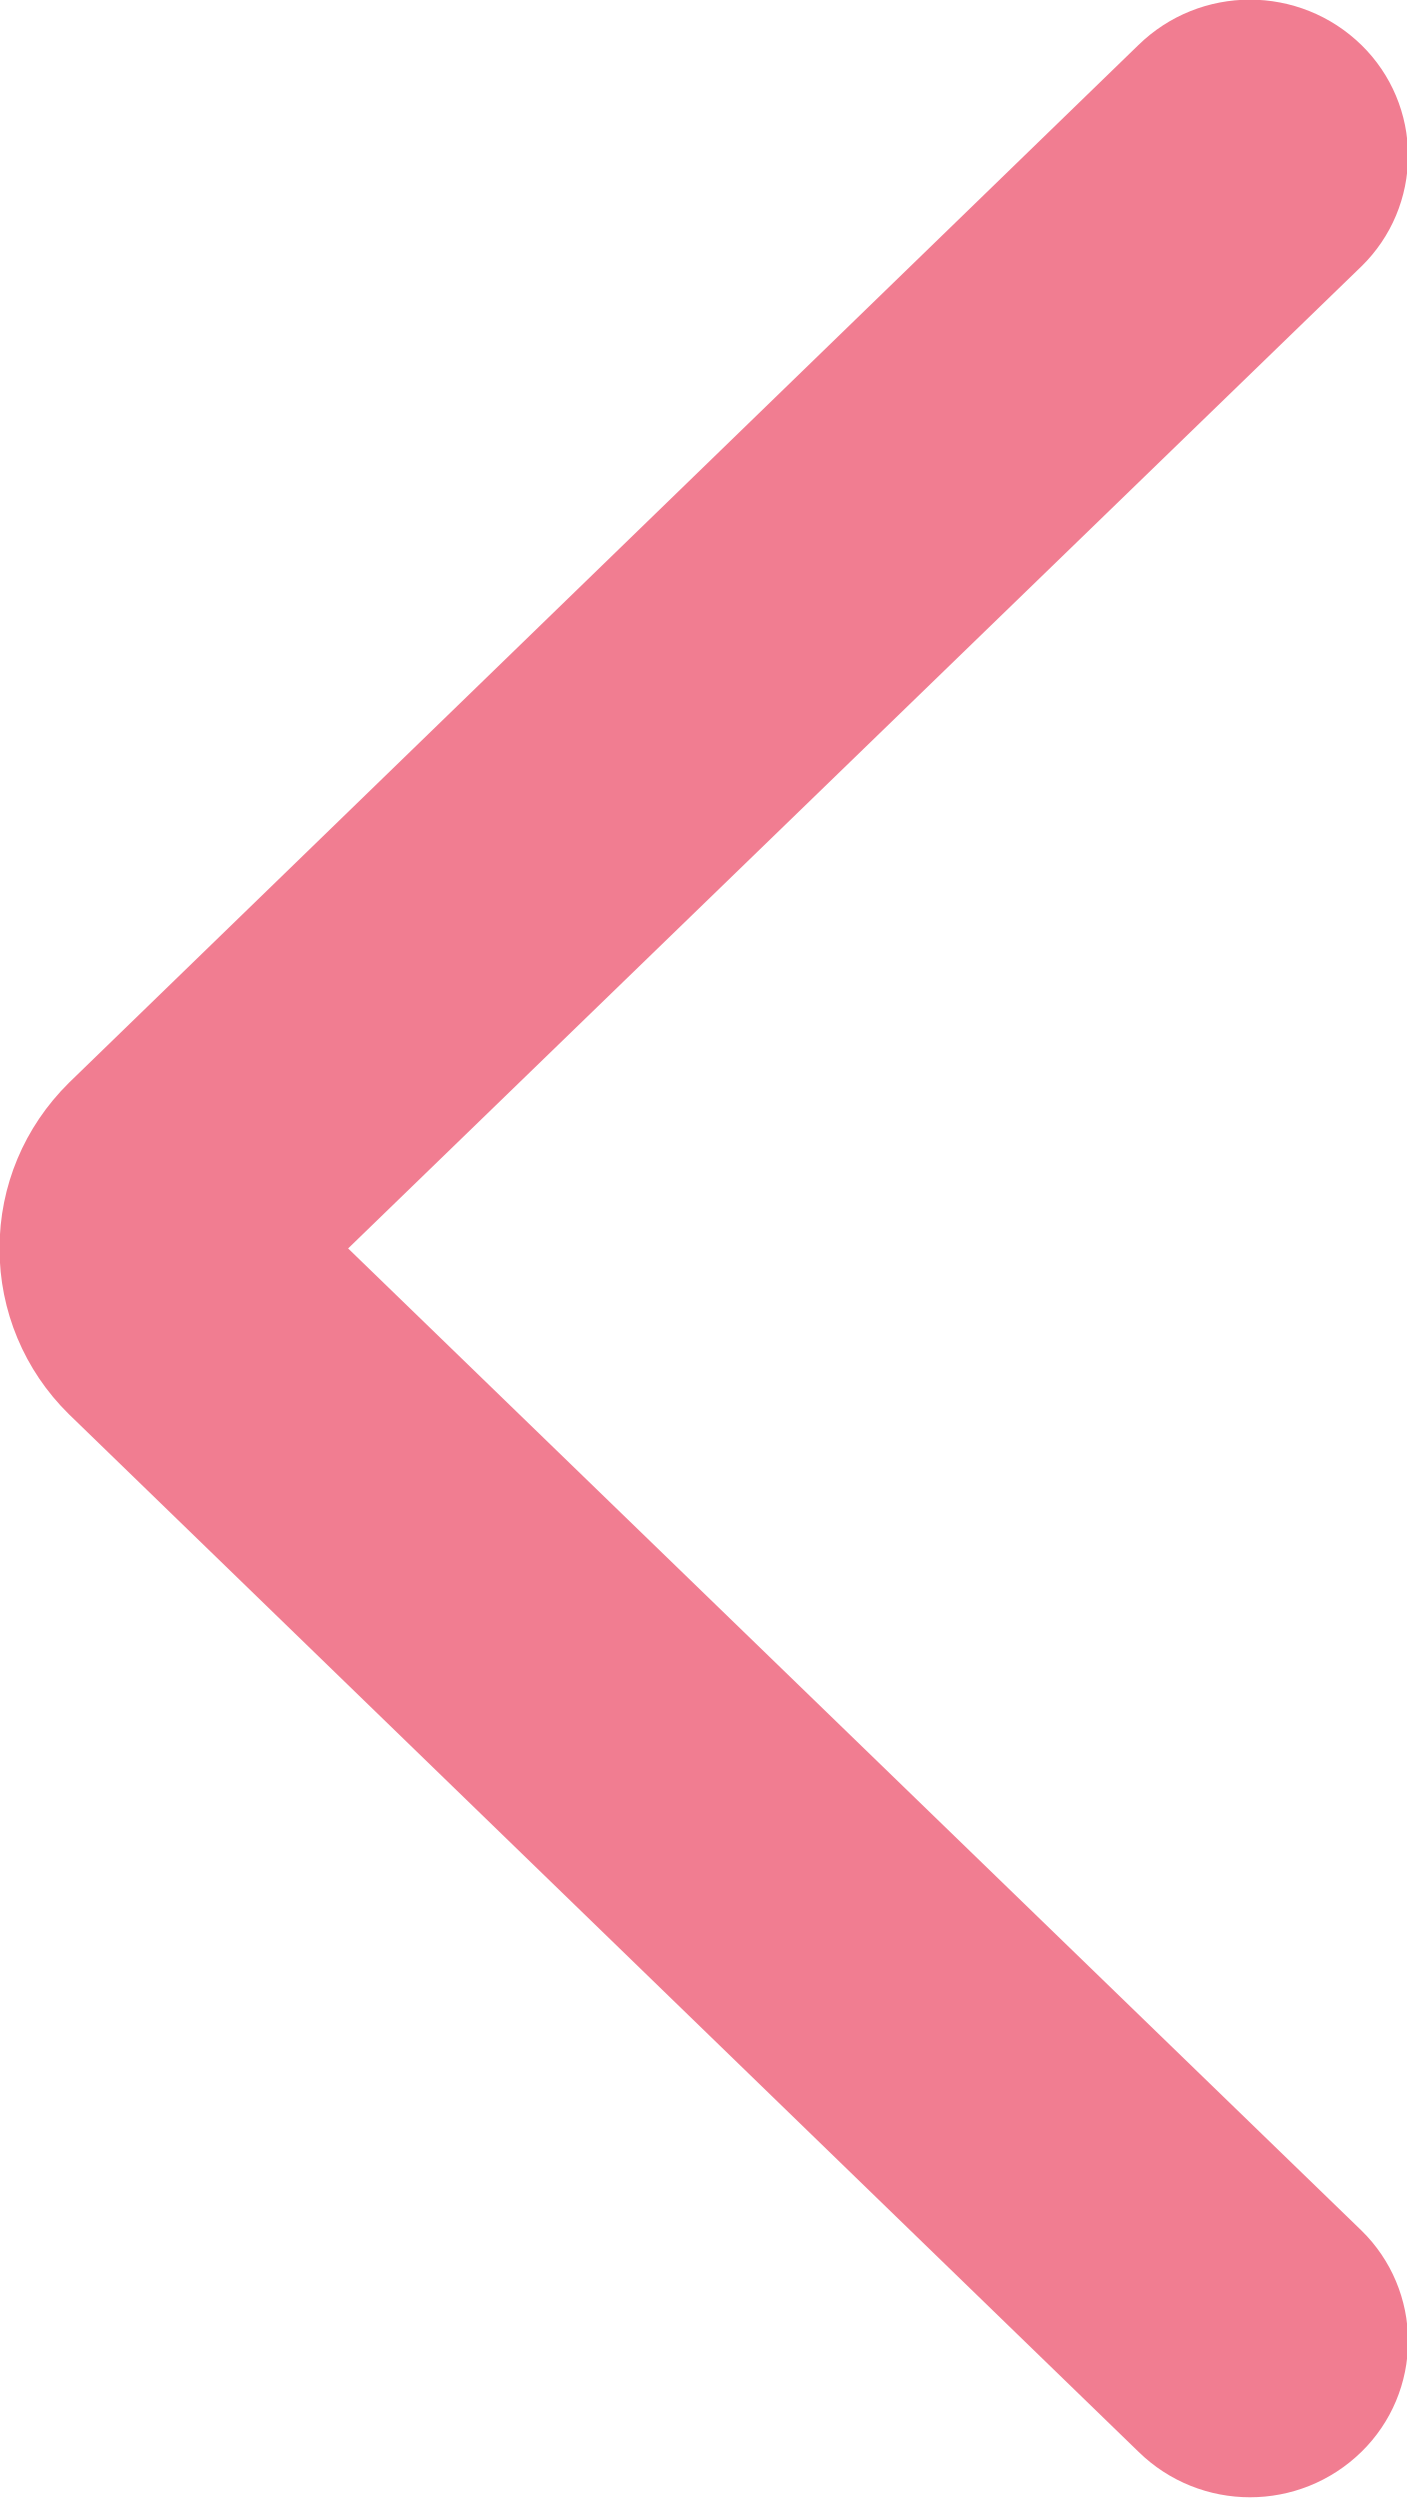
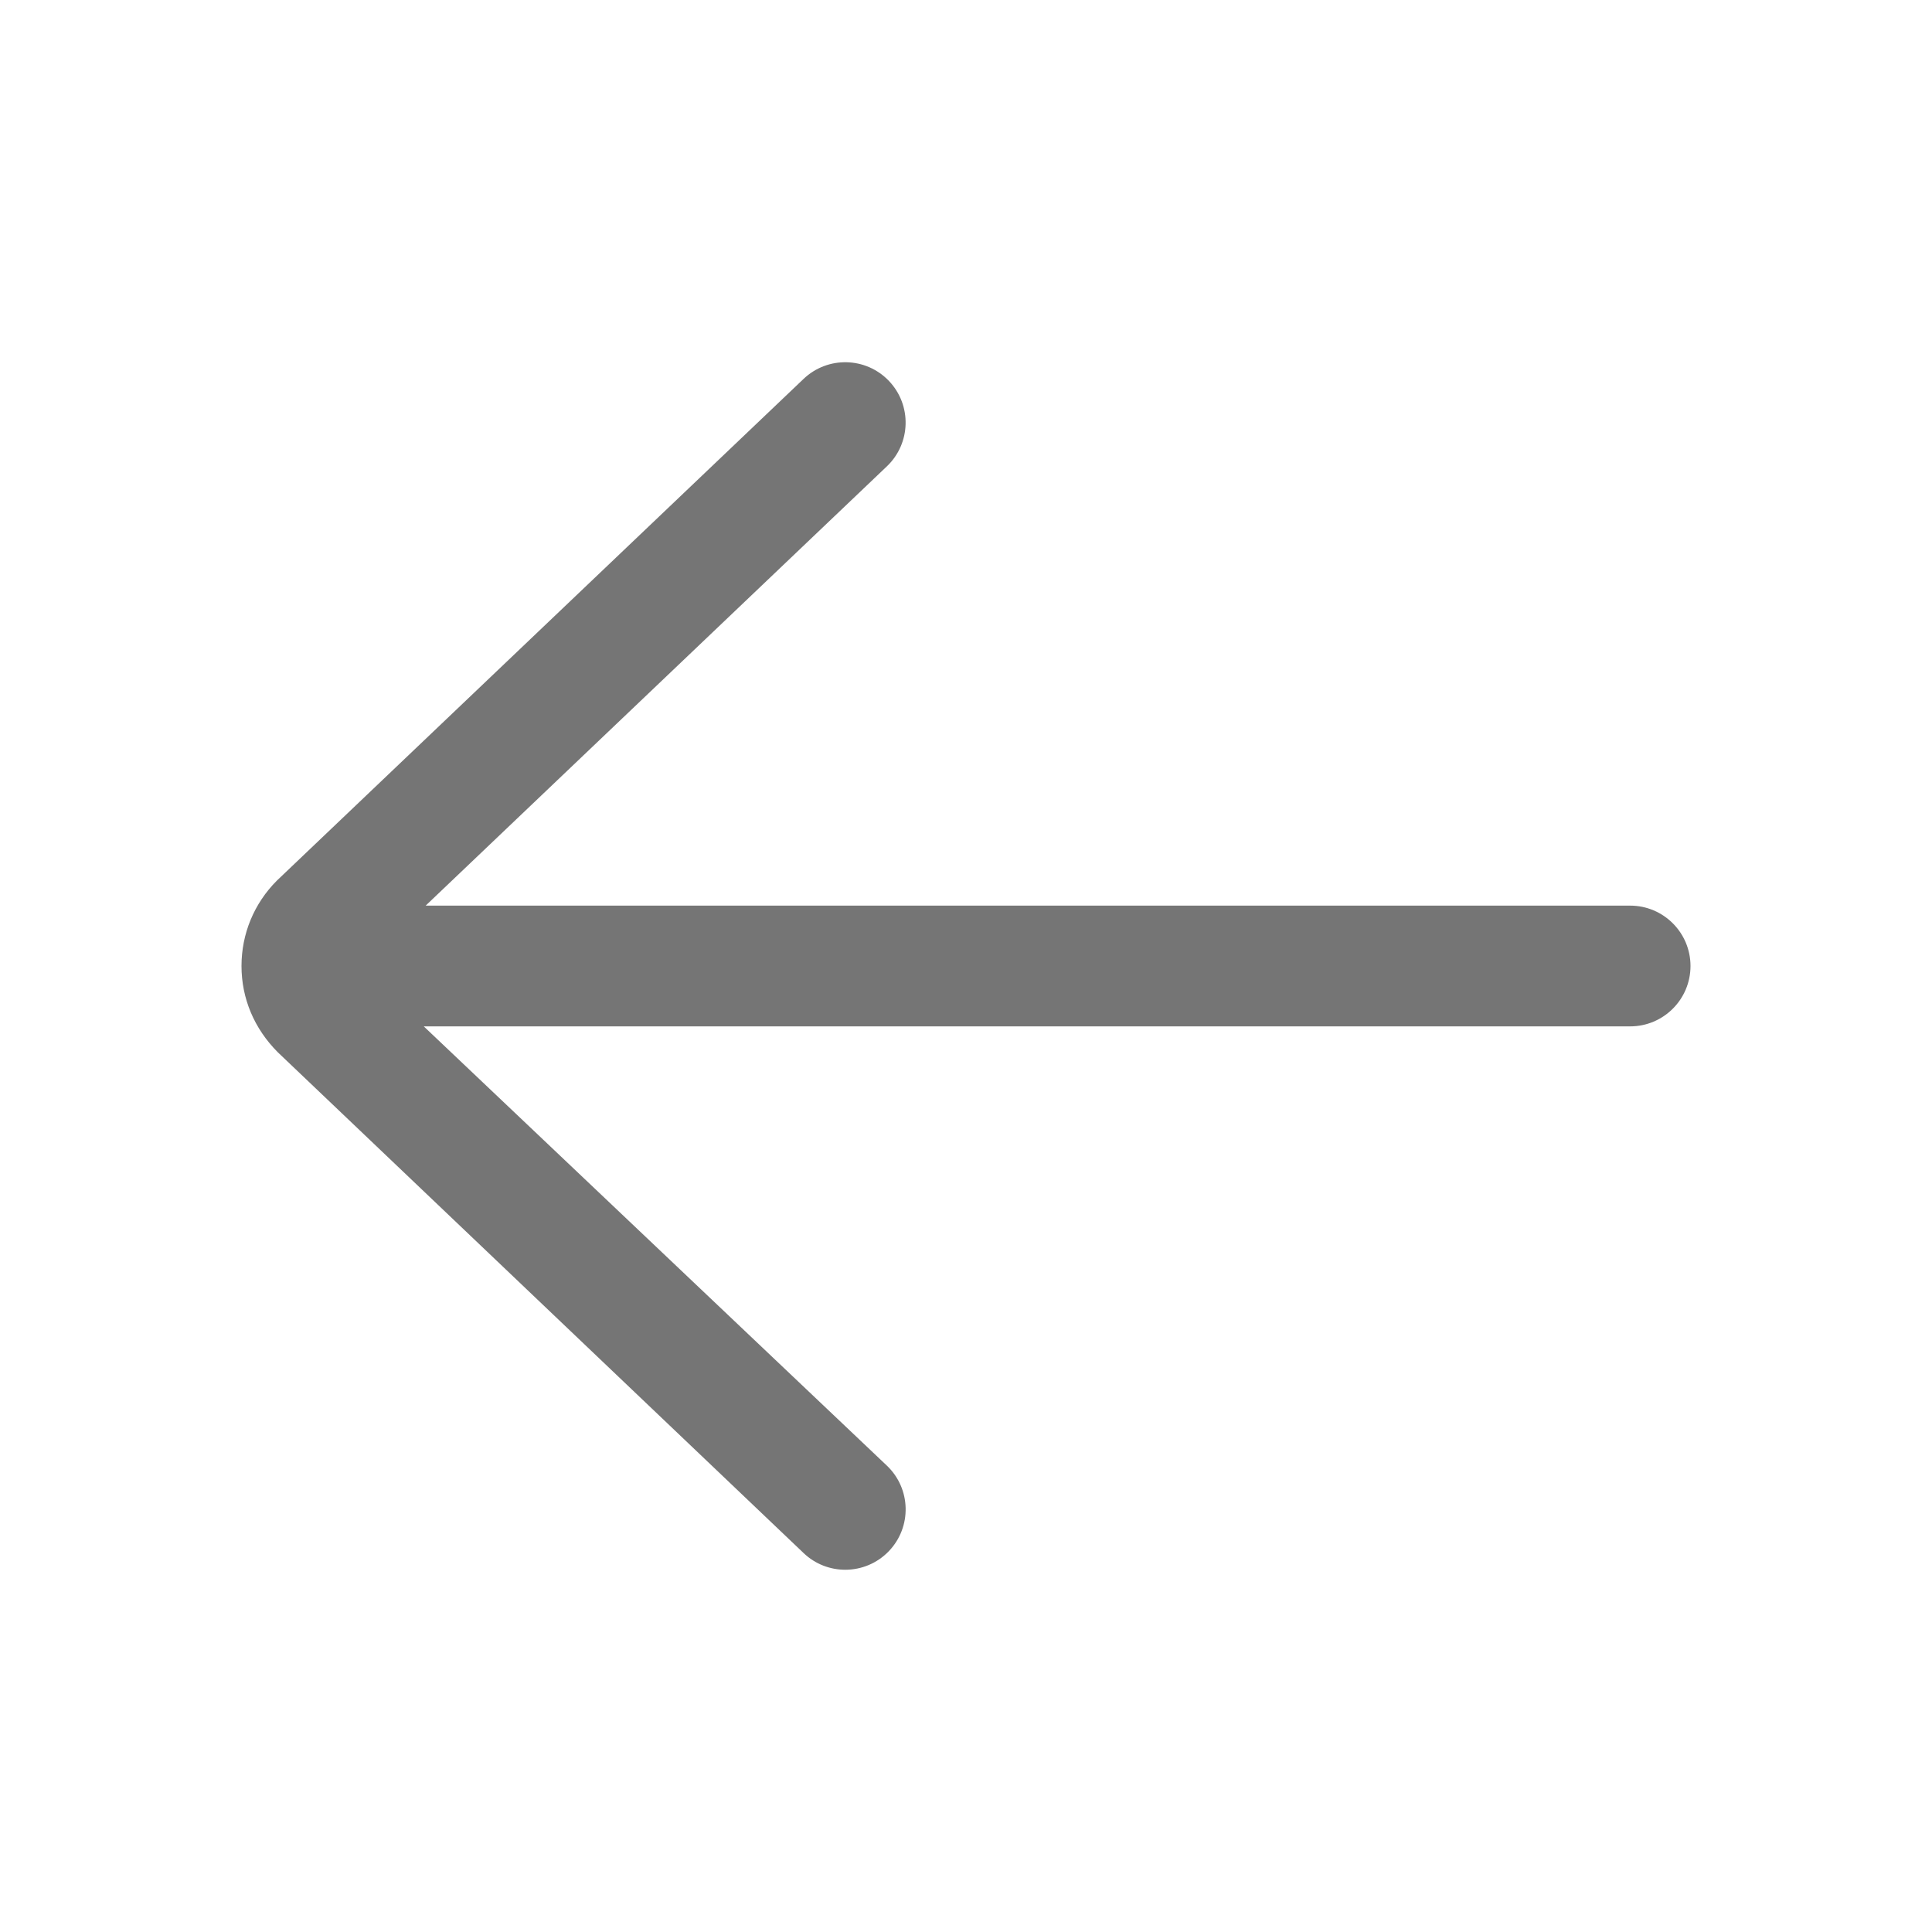
- <svg xmlns="http://www.w3.org/2000/svg" width="9" height="16" viewBox="0 0 9 16">
-   <g>
-     <g>
-       <path fill="#f17d91" d="M.44 9.05a1.483 1.483 0 0 1-.443-1.06c0-.4.158-.777.444-1.06L7.284.29a1.022 1.022 0 0 1 1.431 0 .99.99 0 0 1 0 1.413L2.228 7.99l6.487 6.287a.99.99 0 0 1 0 1.413 1.02 1.02 0 0 1-1.43 0L.44 9.05z" />
-     </g>
-   </g>
+ <svg xmlns="http://www.w3.org/2000/svg" id="arrow" fill="#757575" enable-background="new 0 0 64 64" height="512" viewBox="0 0 64 64" width="512">
+   <path d="m54 30h-39.899l15.278-14.552c.8-.762.831-2.028.069-2.828-.761-.799-2.027-.831-2.828-.069l-17.448 16.62c-.755.756-1.172 1.76-1.172 2.829 0 1.068.417 2.073 1.207 2.862l17.414 16.586c.387.369.883.552 1.379.552.528 0 1.056-.208 1.449-.621.762-.8.731-2.065-.069-2.827l-15.342-14.552h39.962c1.104 0 2-.896 2-2s-.896-2-2-2z" />
</svg>
